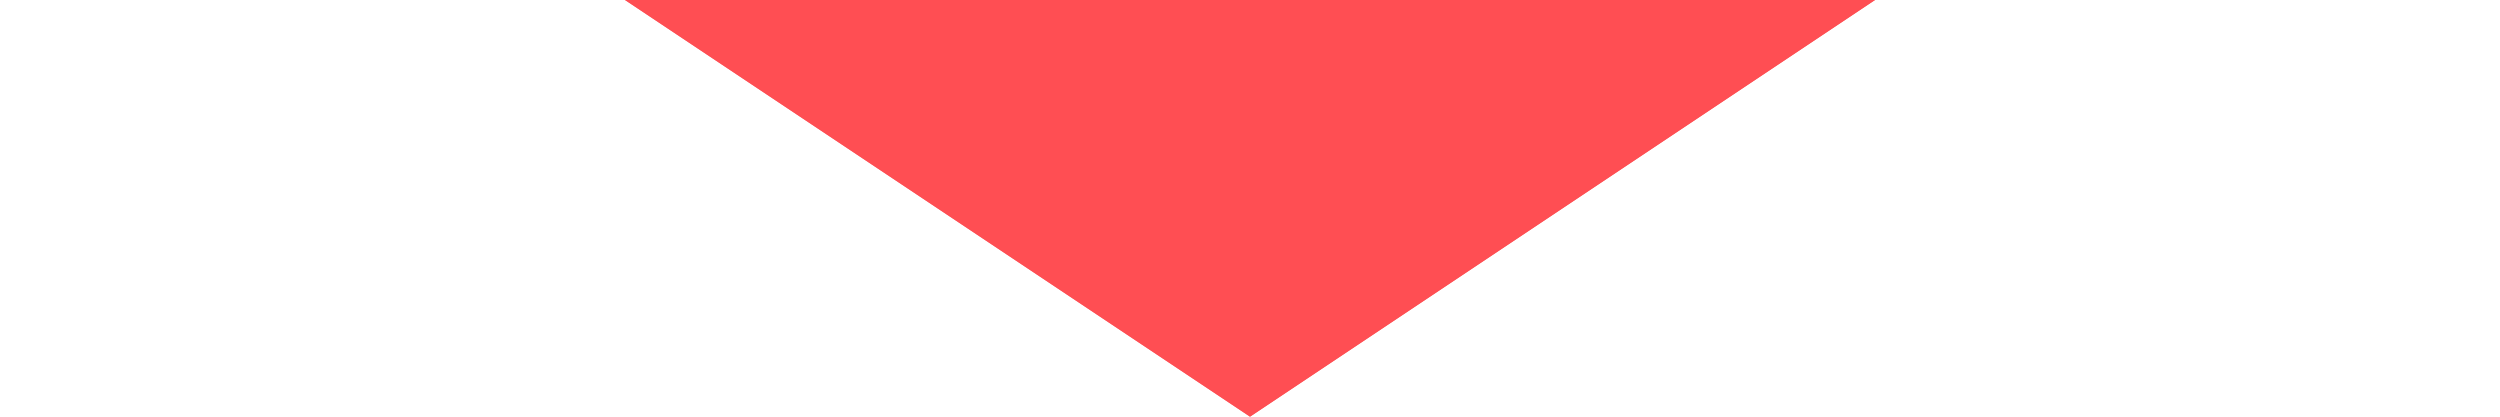
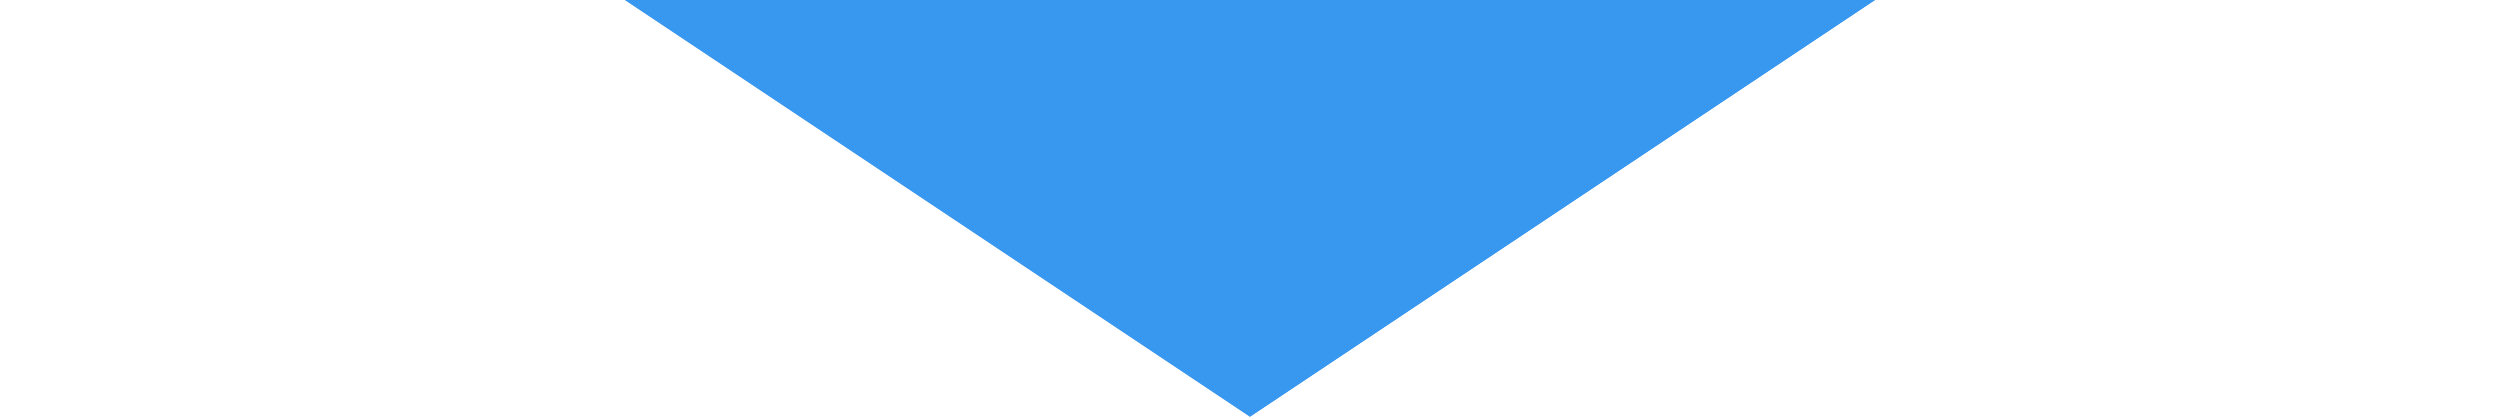
<svg xmlns="http://www.w3.org/2000/svg" xmlns:xlink="http://www.w3.org/1999/xlink" version="1.1" preserveAspectRatio="xMidYMid meet" viewBox="0 0 150 50" width="150" height="25">
  <defs>
    <path d="M150 0L75 50L0 0L150 0Z" id="c142AT0QJg" />
    <path d="M150 0L75 50L0 0L150 0Z" id="fzF2ncItV" />
  </defs>
  <g>
    <g>
      <g>
-         <use xlink:href="#c142AT0QJg" opacity="1" fill="#ff4e53" fill-opacity="1" />
+         <use xlink:href="#c142AT0QJg" opacity="1" fill="#3898ef" fill-opacity="1" />
        <g>
          <use xlink:href="#c142AT0QJg" opacity="1" fill-opacity="0" stroke="#000000" stroke-width="1" stroke-opacity="0" />
        </g>
      </g>
      <g>
-         <use xlink:href="#fzF2ncItV" opacity="1" fill="#ff4e53" fill-opacity="1" />
+         <use xlink:href="#fzF2ncItV" opacity="1" fill="#3898ef" fill-opacity="1" />
        <g>
          <use xlink:href="#fzF2ncItV" opacity="1" fill-opacity="0" stroke="#000000" stroke-width="1" stroke-opacity="0" />
        </g>
      </g>
    </g>
  </g>
</svg>
